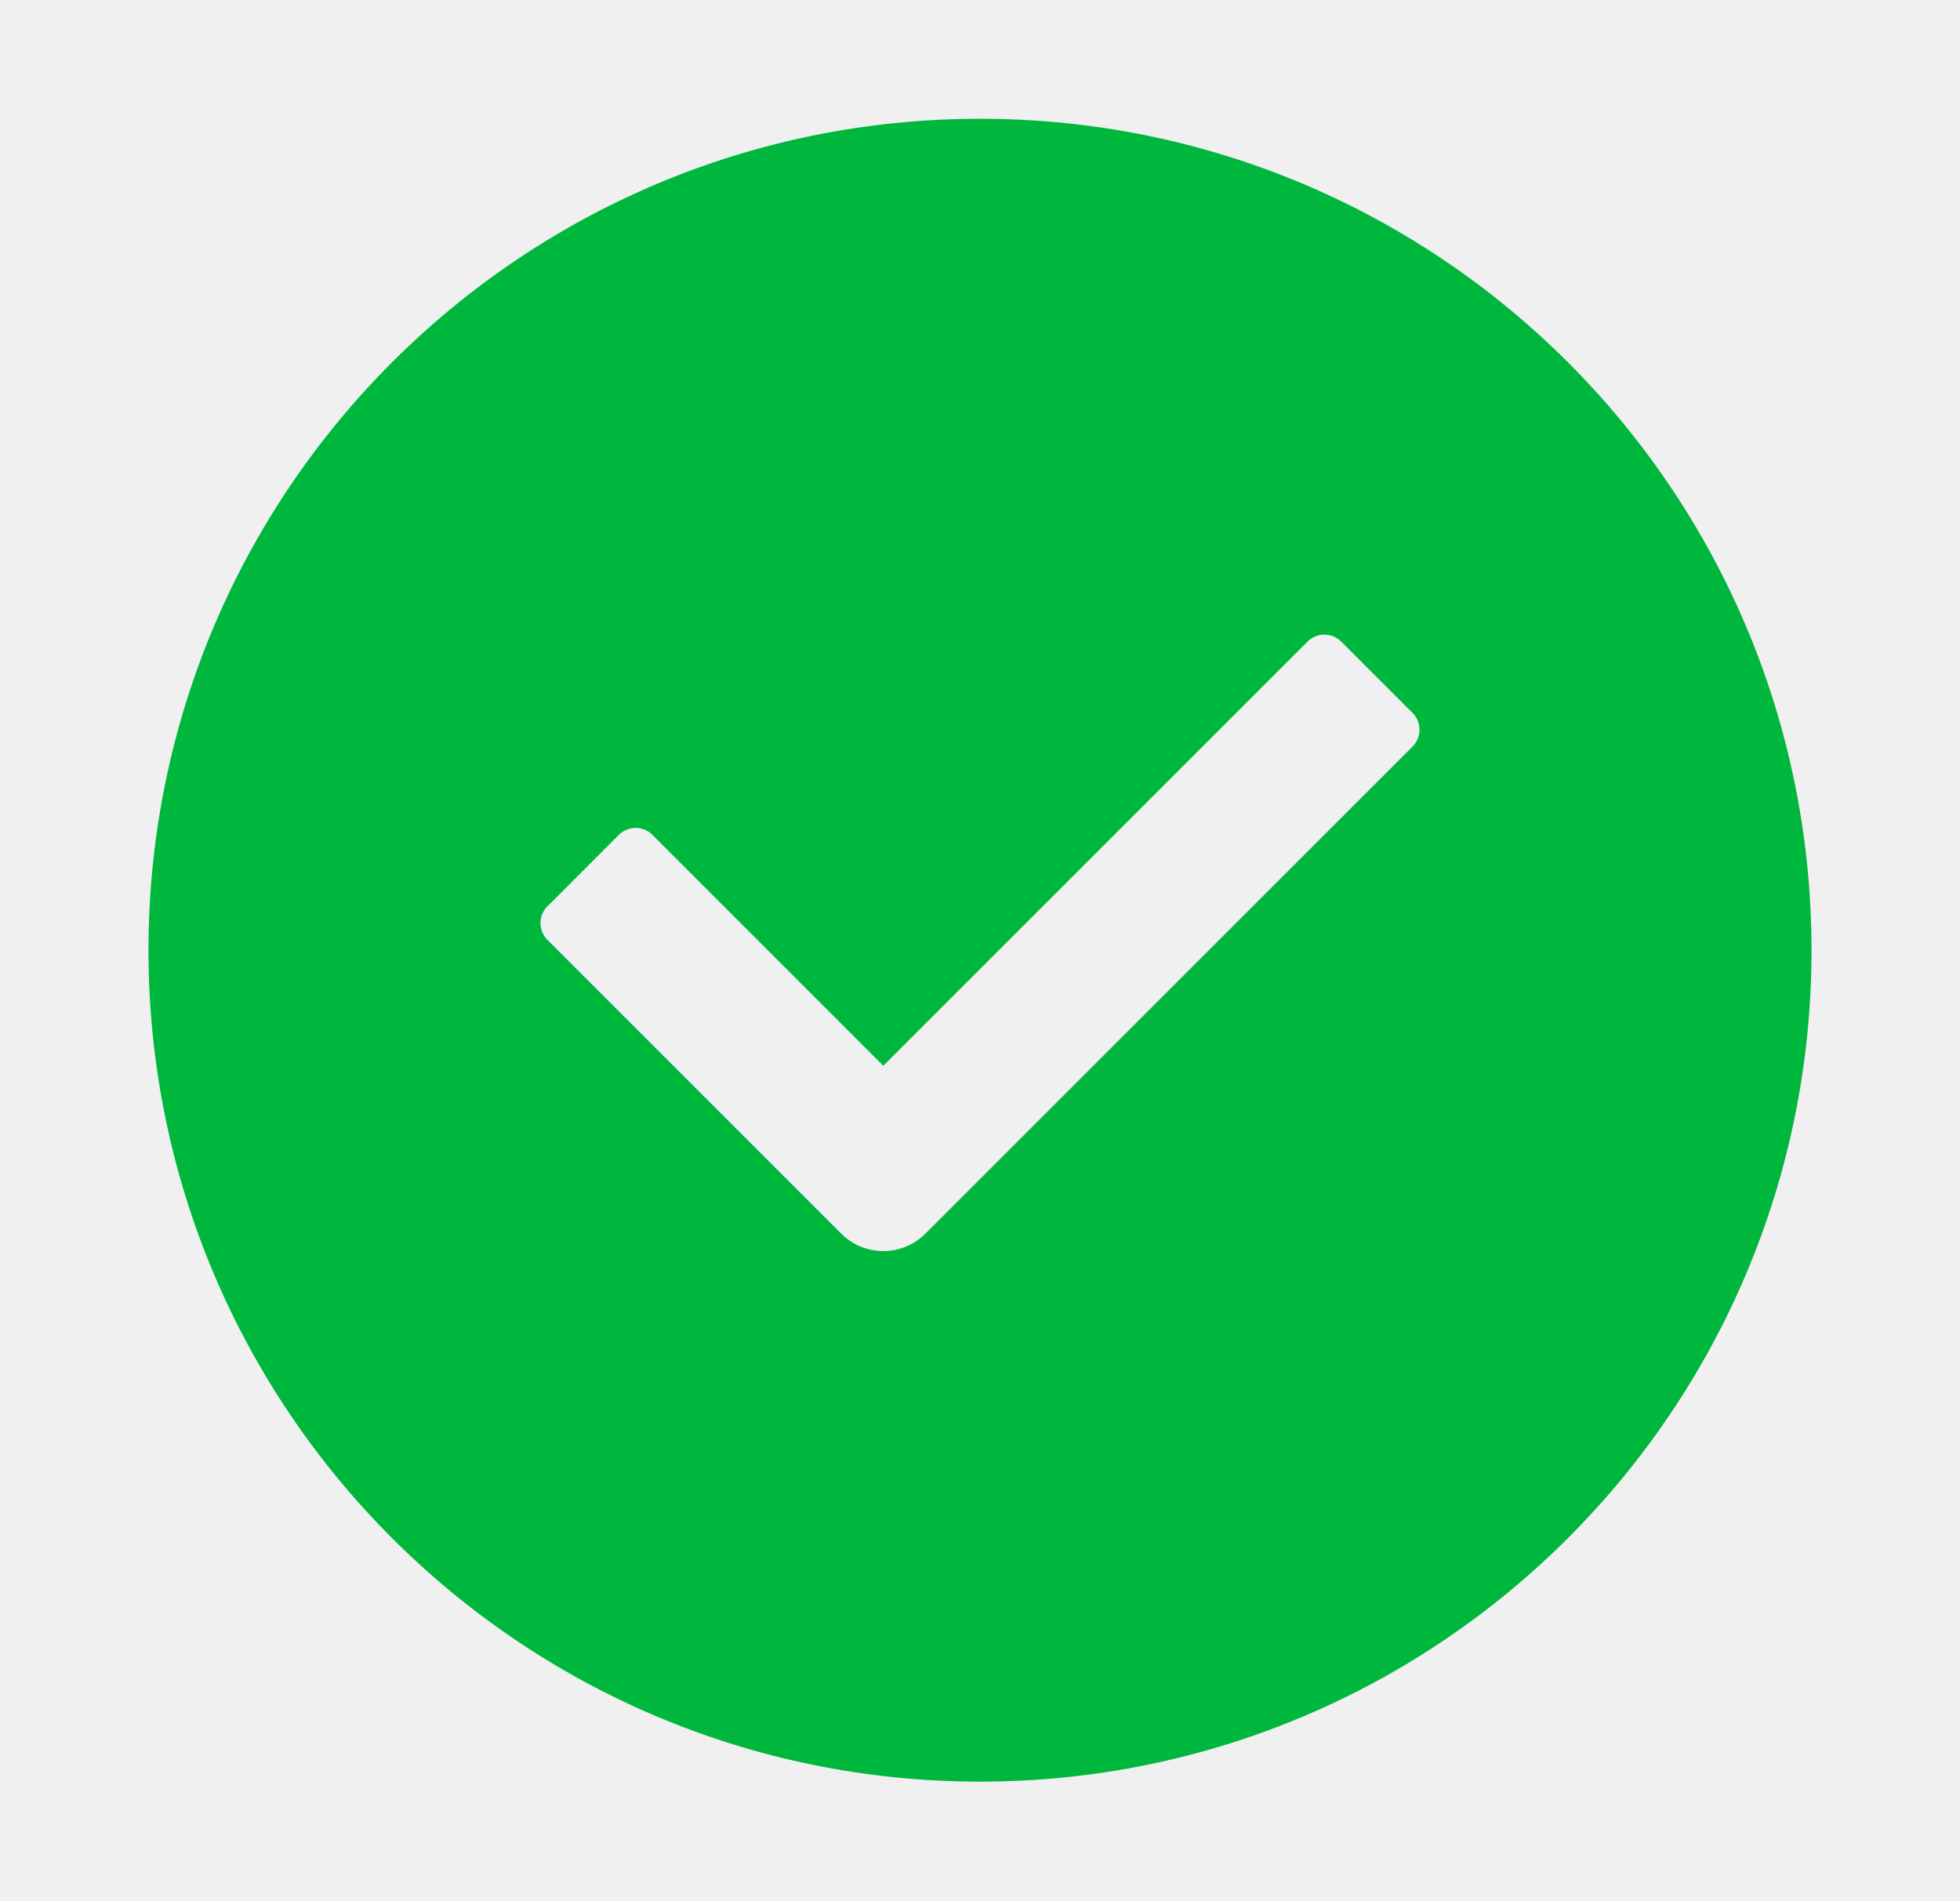
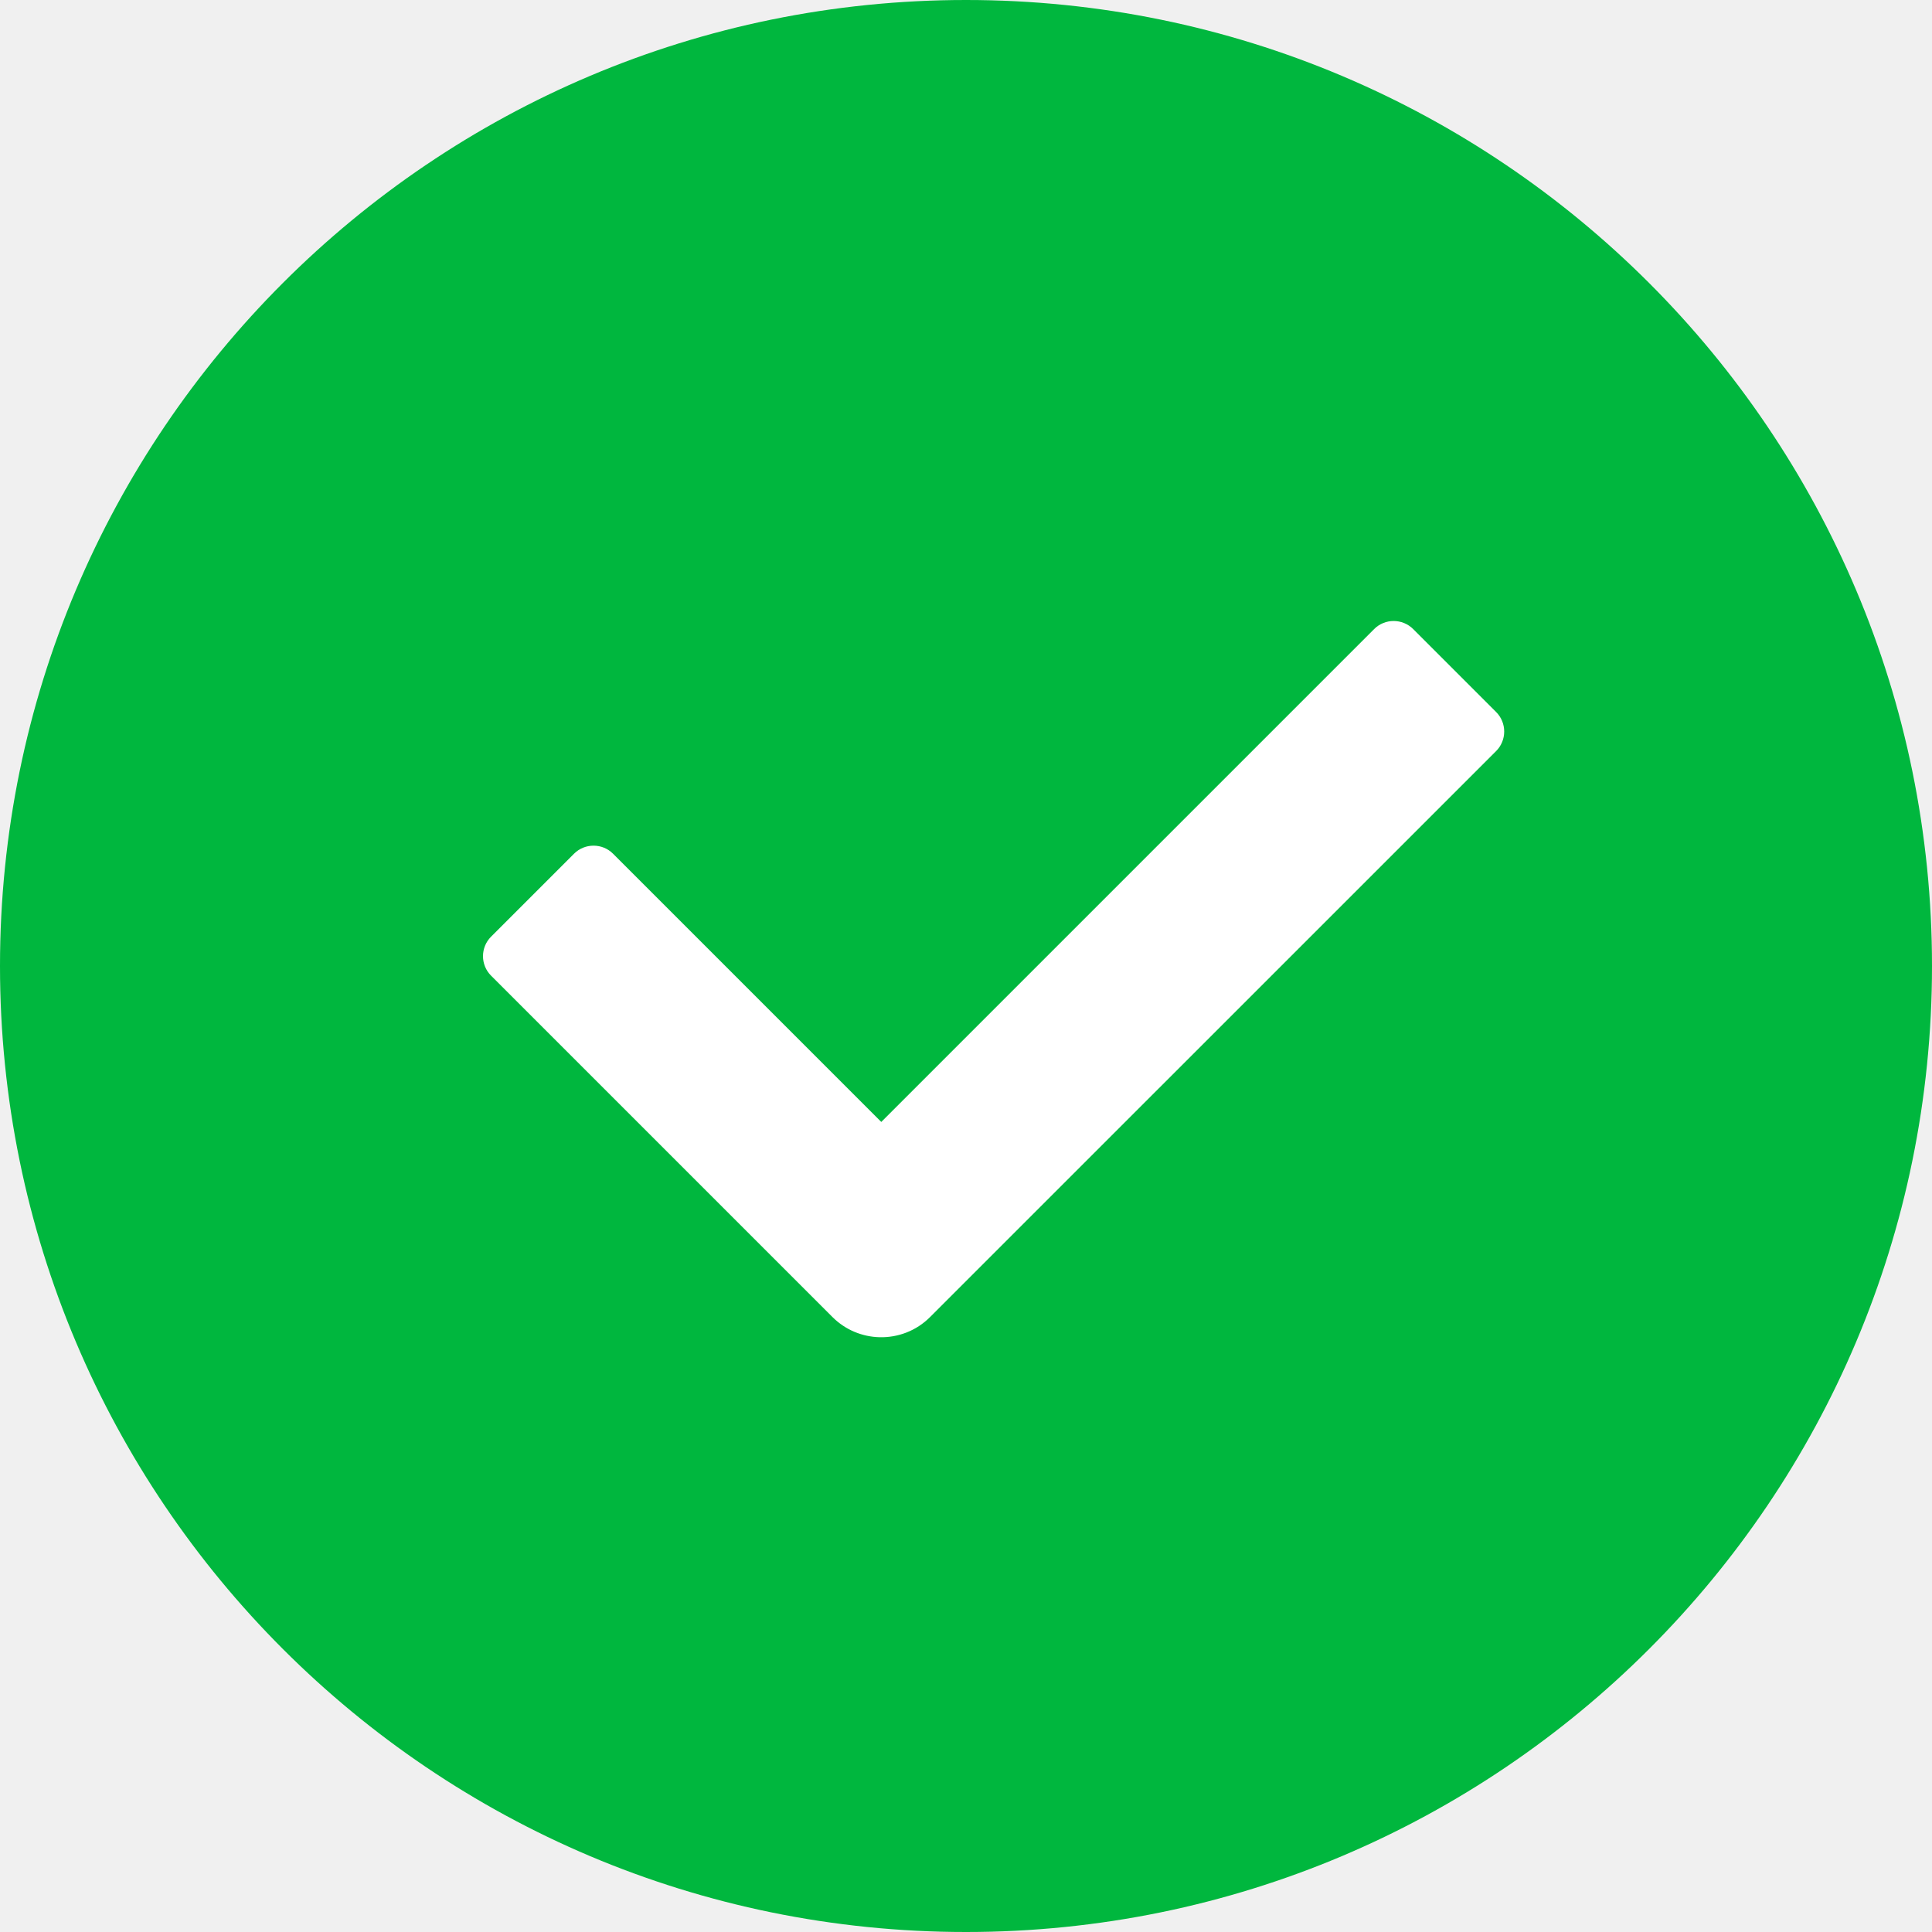
- <svg xmlns="http://www.w3.org/2000/svg" viewBox="0 0 33 32" fill="none">
-   <path d="M30.5 16C30.5 23.732 24.232 30 16.5 30C8.768 30 2.5 23.732 2.5 16C2.5 8.268 8.768 2 16.5 2C24.232 2 30.5 8.268 30.5 16ZM14.845 21.066C15.11 21.073 15.378 20.975 15.58 20.773L23.783 12.571C23.939 12.414 23.939 12.161 23.783 12.005L22.581 10.803C22.424 10.647 22.171 10.647 22.015 10.803L14.872 17.946L10.985 14.058C10.829 13.902 10.576 13.902 10.419 14.058L9.217 15.261C9.061 15.417 9.061 15.67 9.217 15.826L14.164 20.773C14.353 20.962 14.598 21.059 14.845 21.066Z" fill="#00B73E" />
+ <svg xmlns="http://www.w3.org/2000/svg" width="28" height="28" viewBox="0 0 28 28" fill="none">
+   <path d="M28 14C28 21.732 21.732 28 14 28C6.268 28 0 21.732 0 14C0 6.268 6.268 0 14 0C21.732 0 28 6.268 28 14Z" fill="#00B73E" />
+   <path d="M12.745 19.38C13.01 19.387 13.278 19.29 13.48 19.087L21.683 10.885C21.839 10.729 21.839 10.475 21.683 10.319L20.481 9.117C20.324 8.961 20.071 8.961 19.915 9.117L12.772 16.26L8.885 12.373C8.729 12.217 8.475 12.217 8.319 12.373L7.117 13.575C6.961 13.731 6.961 13.984 7.117 14.14L12.064 19.087C12.253 19.276 12.498 19.373 12.745 19.38Z" fill="white" />
</svg>
